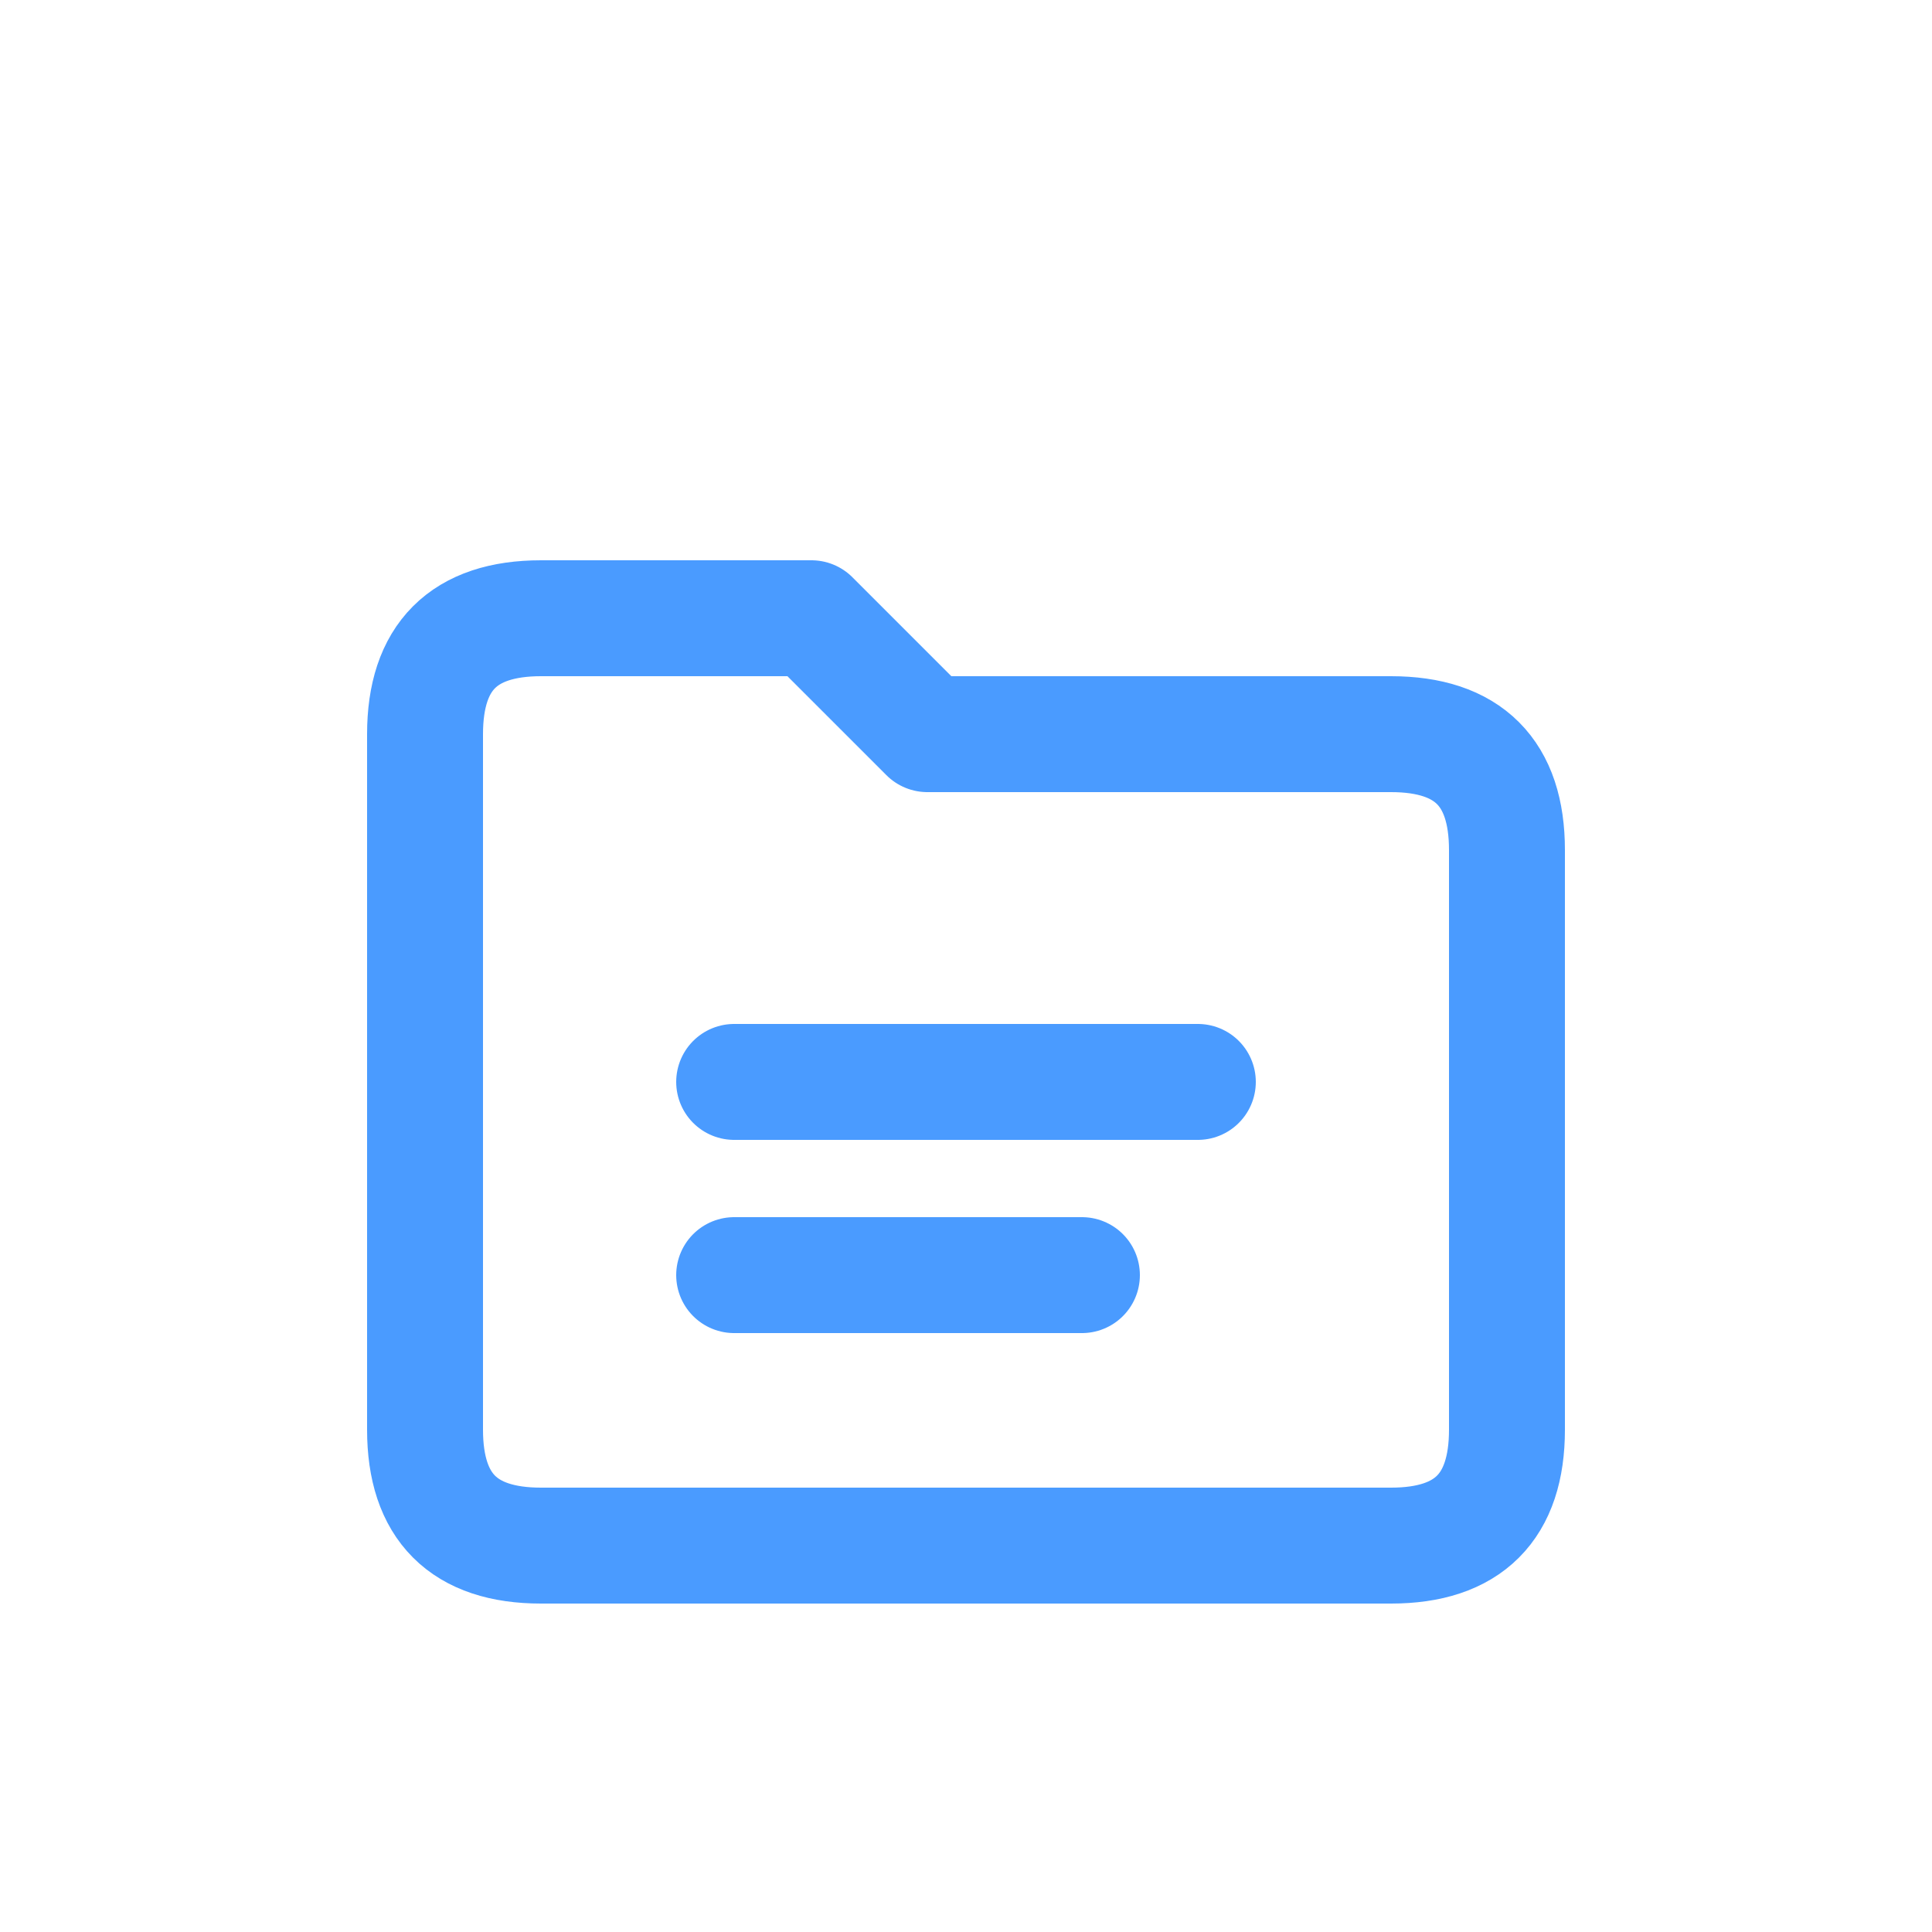
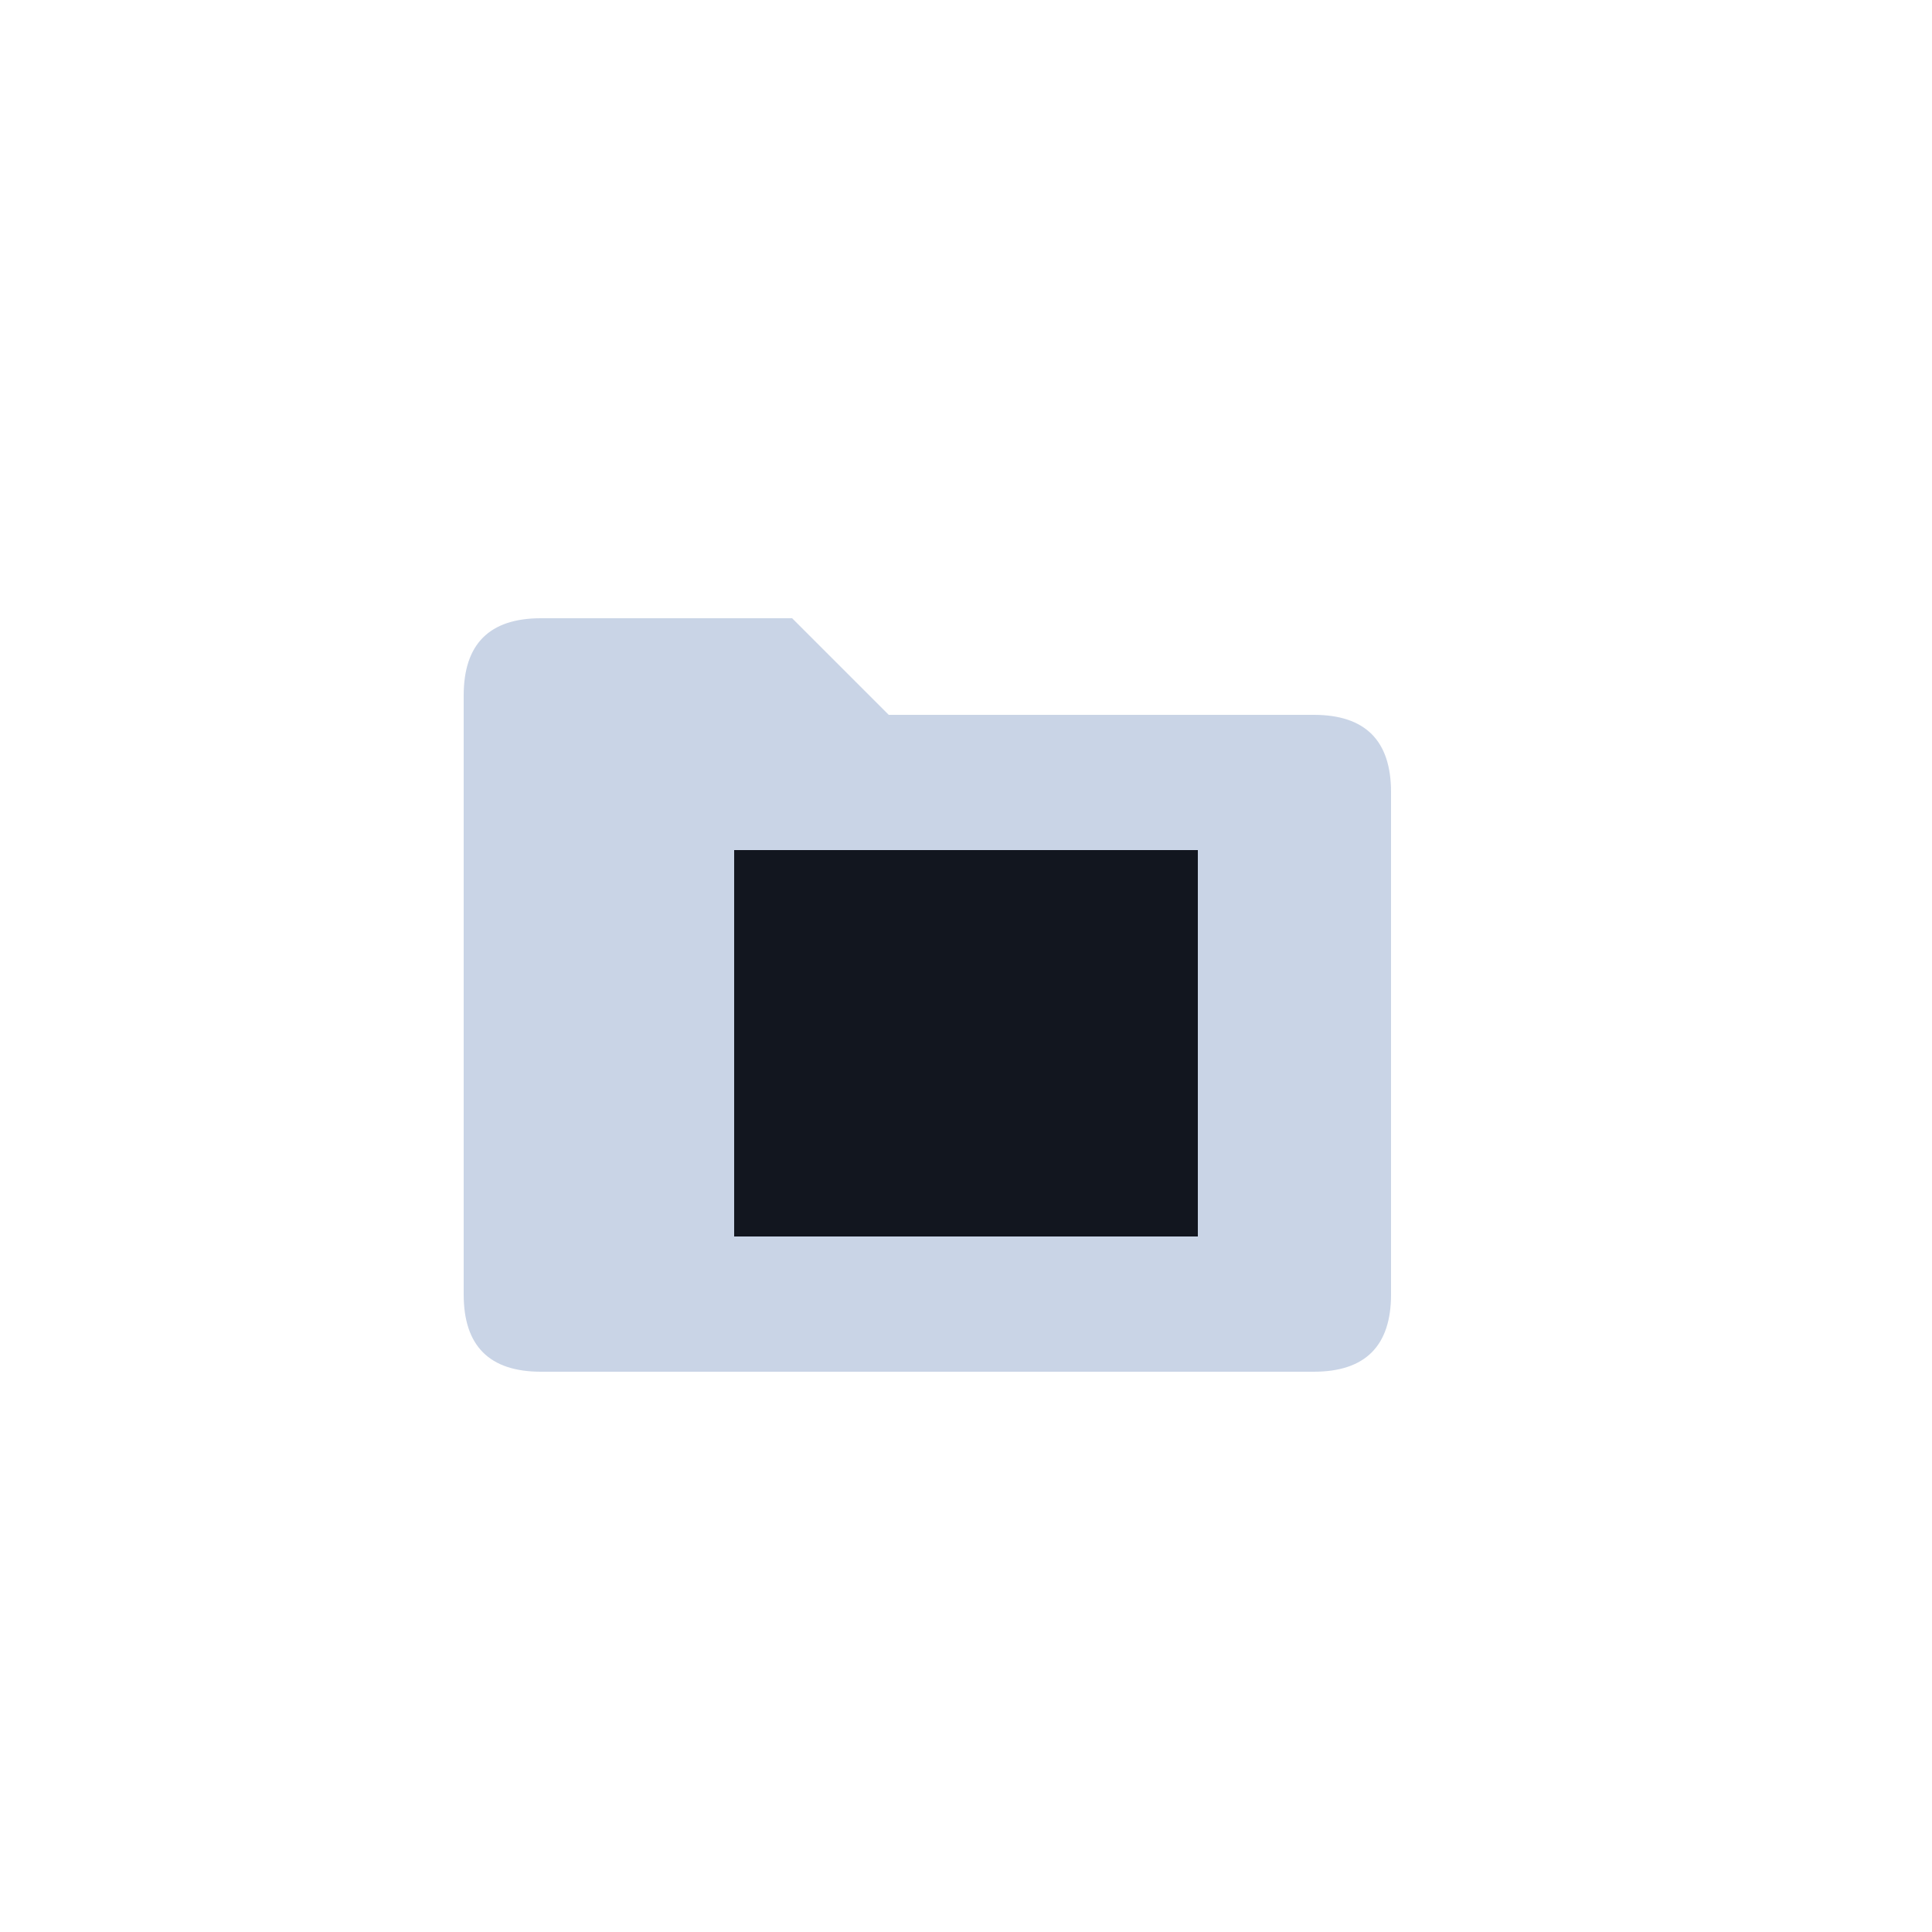
<svg xmlns="http://www.w3.org/2000/svg" viewBox="0 0 100 100">
-   <g fill="none" stroke="#4A9BFF" stroke-width="6" stroke-linecap="round" stroke-linejoin="round">
-     <path d="M22 38 q0-6 6-6 h14 l6 6 h24 q6 0 6 6 v30 q0 6-6 6 H28 q-6 0-6-6 Z" />
-     <path d="M38 56 H62 M38 66 H56" />
-   </g>
+   <path d="M24 36 q0 -4 4 -4 h13 l5 5 h22 q4 0 4 4 v26 q0 4 -4 4 H28 q-4 0 -4 -4 Z" fill="#C9D4E6" />
+   <path d="M38 44 H62 V64 H38 Z" fill="#12161F" />
</svg>
